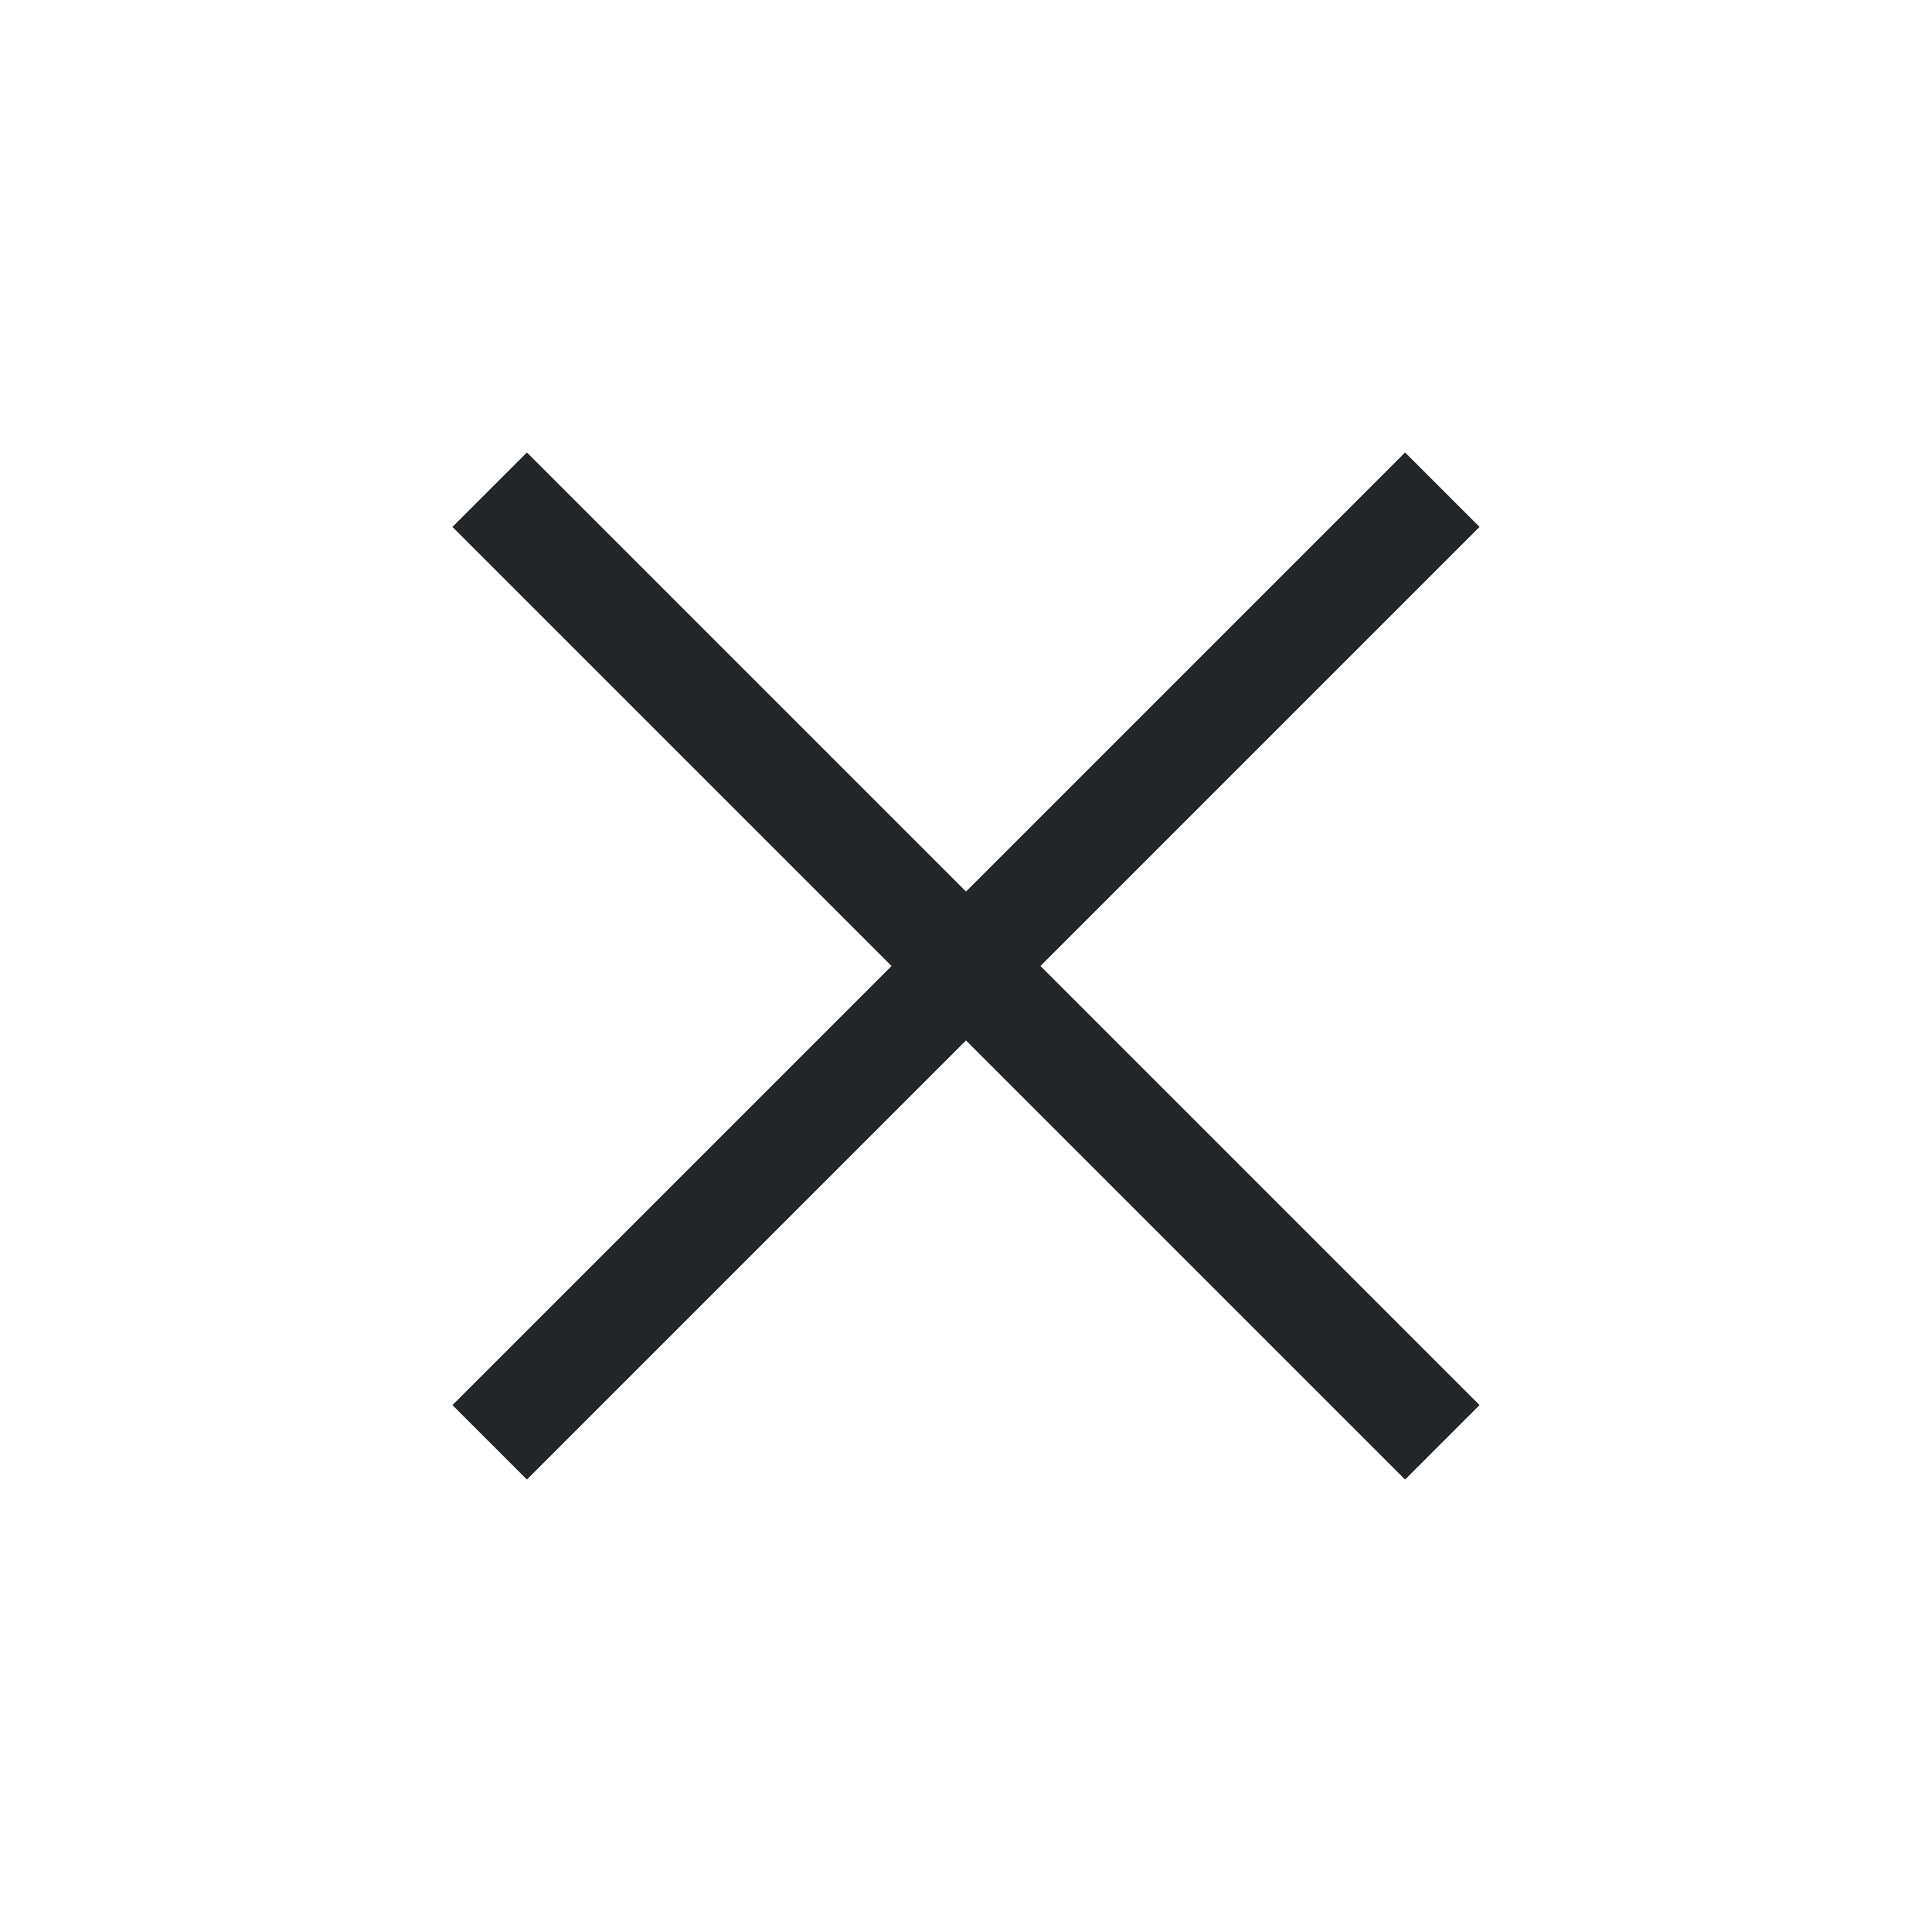
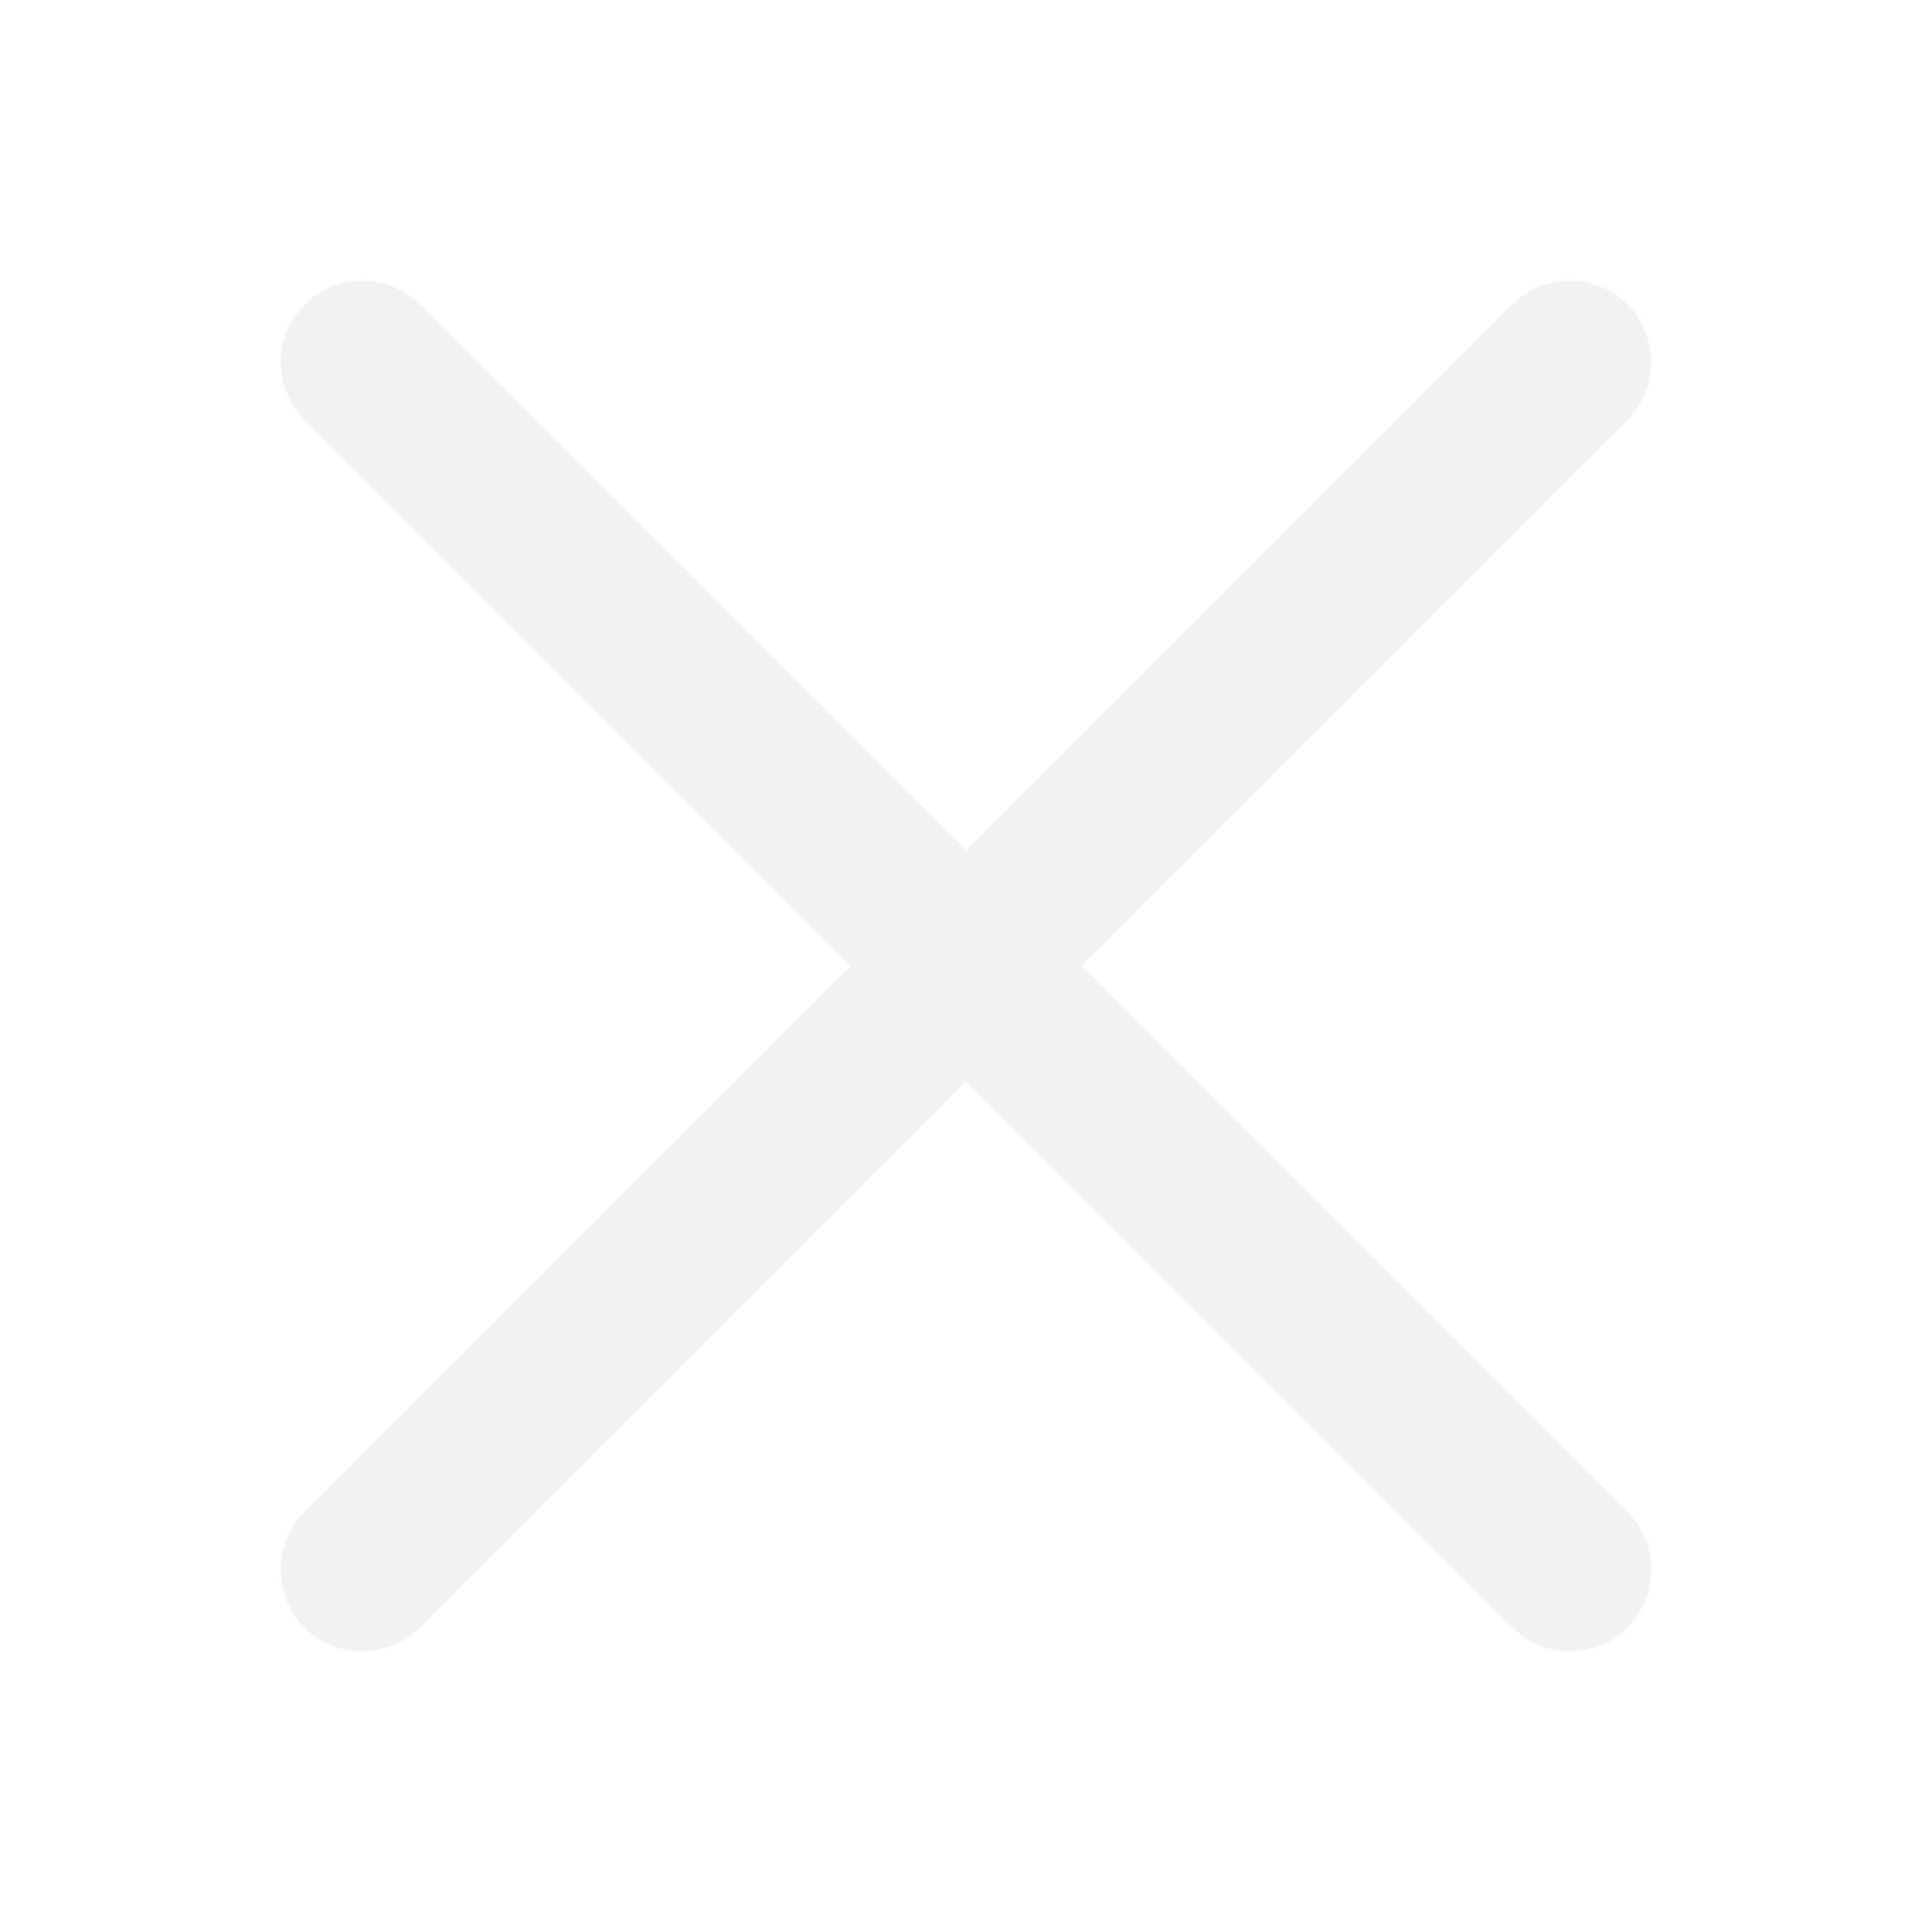
- <svg xmlns="http://www.w3.org/2000/svg" version="1.1" viewBox="0 0 22 22">
-   <defs>
-     <style type="text/css" id="current-color-scheme">
-             .ColorScheme-Text {
-                 color:#232629;
-             }
-         </style>
-   </defs>
-   <g class="ColorScheme-Text" stroke-linecap="square">
-     <path d="m6 6 10 10m-10 0 10-10" fill="currentColor" />
-     <path d="M 6,5.152 5.152,6 10.152,11 5.152,16 6,16.848 l 5,-5 5,5 L 16.848,16 l -5,-5 5,-5 L 16,5.152 11,10.152 Z" fill="currentColor" />
-   </g>
+ <svg xmlns="http://www.w3.org/2000/svg" width="16" height="16" viewBox="0 0 16 16">
+   <style>.ColorScheme-Text { color: #f1f2f3; }</style>
+   <path class="ColorScheme-Text" d="M3 3L13 13M13 3L3 13" fill="none" stroke="currentColor" stroke-width="1.35" stroke-linecap="round" stroke-linejoin="round" />
</svg>
